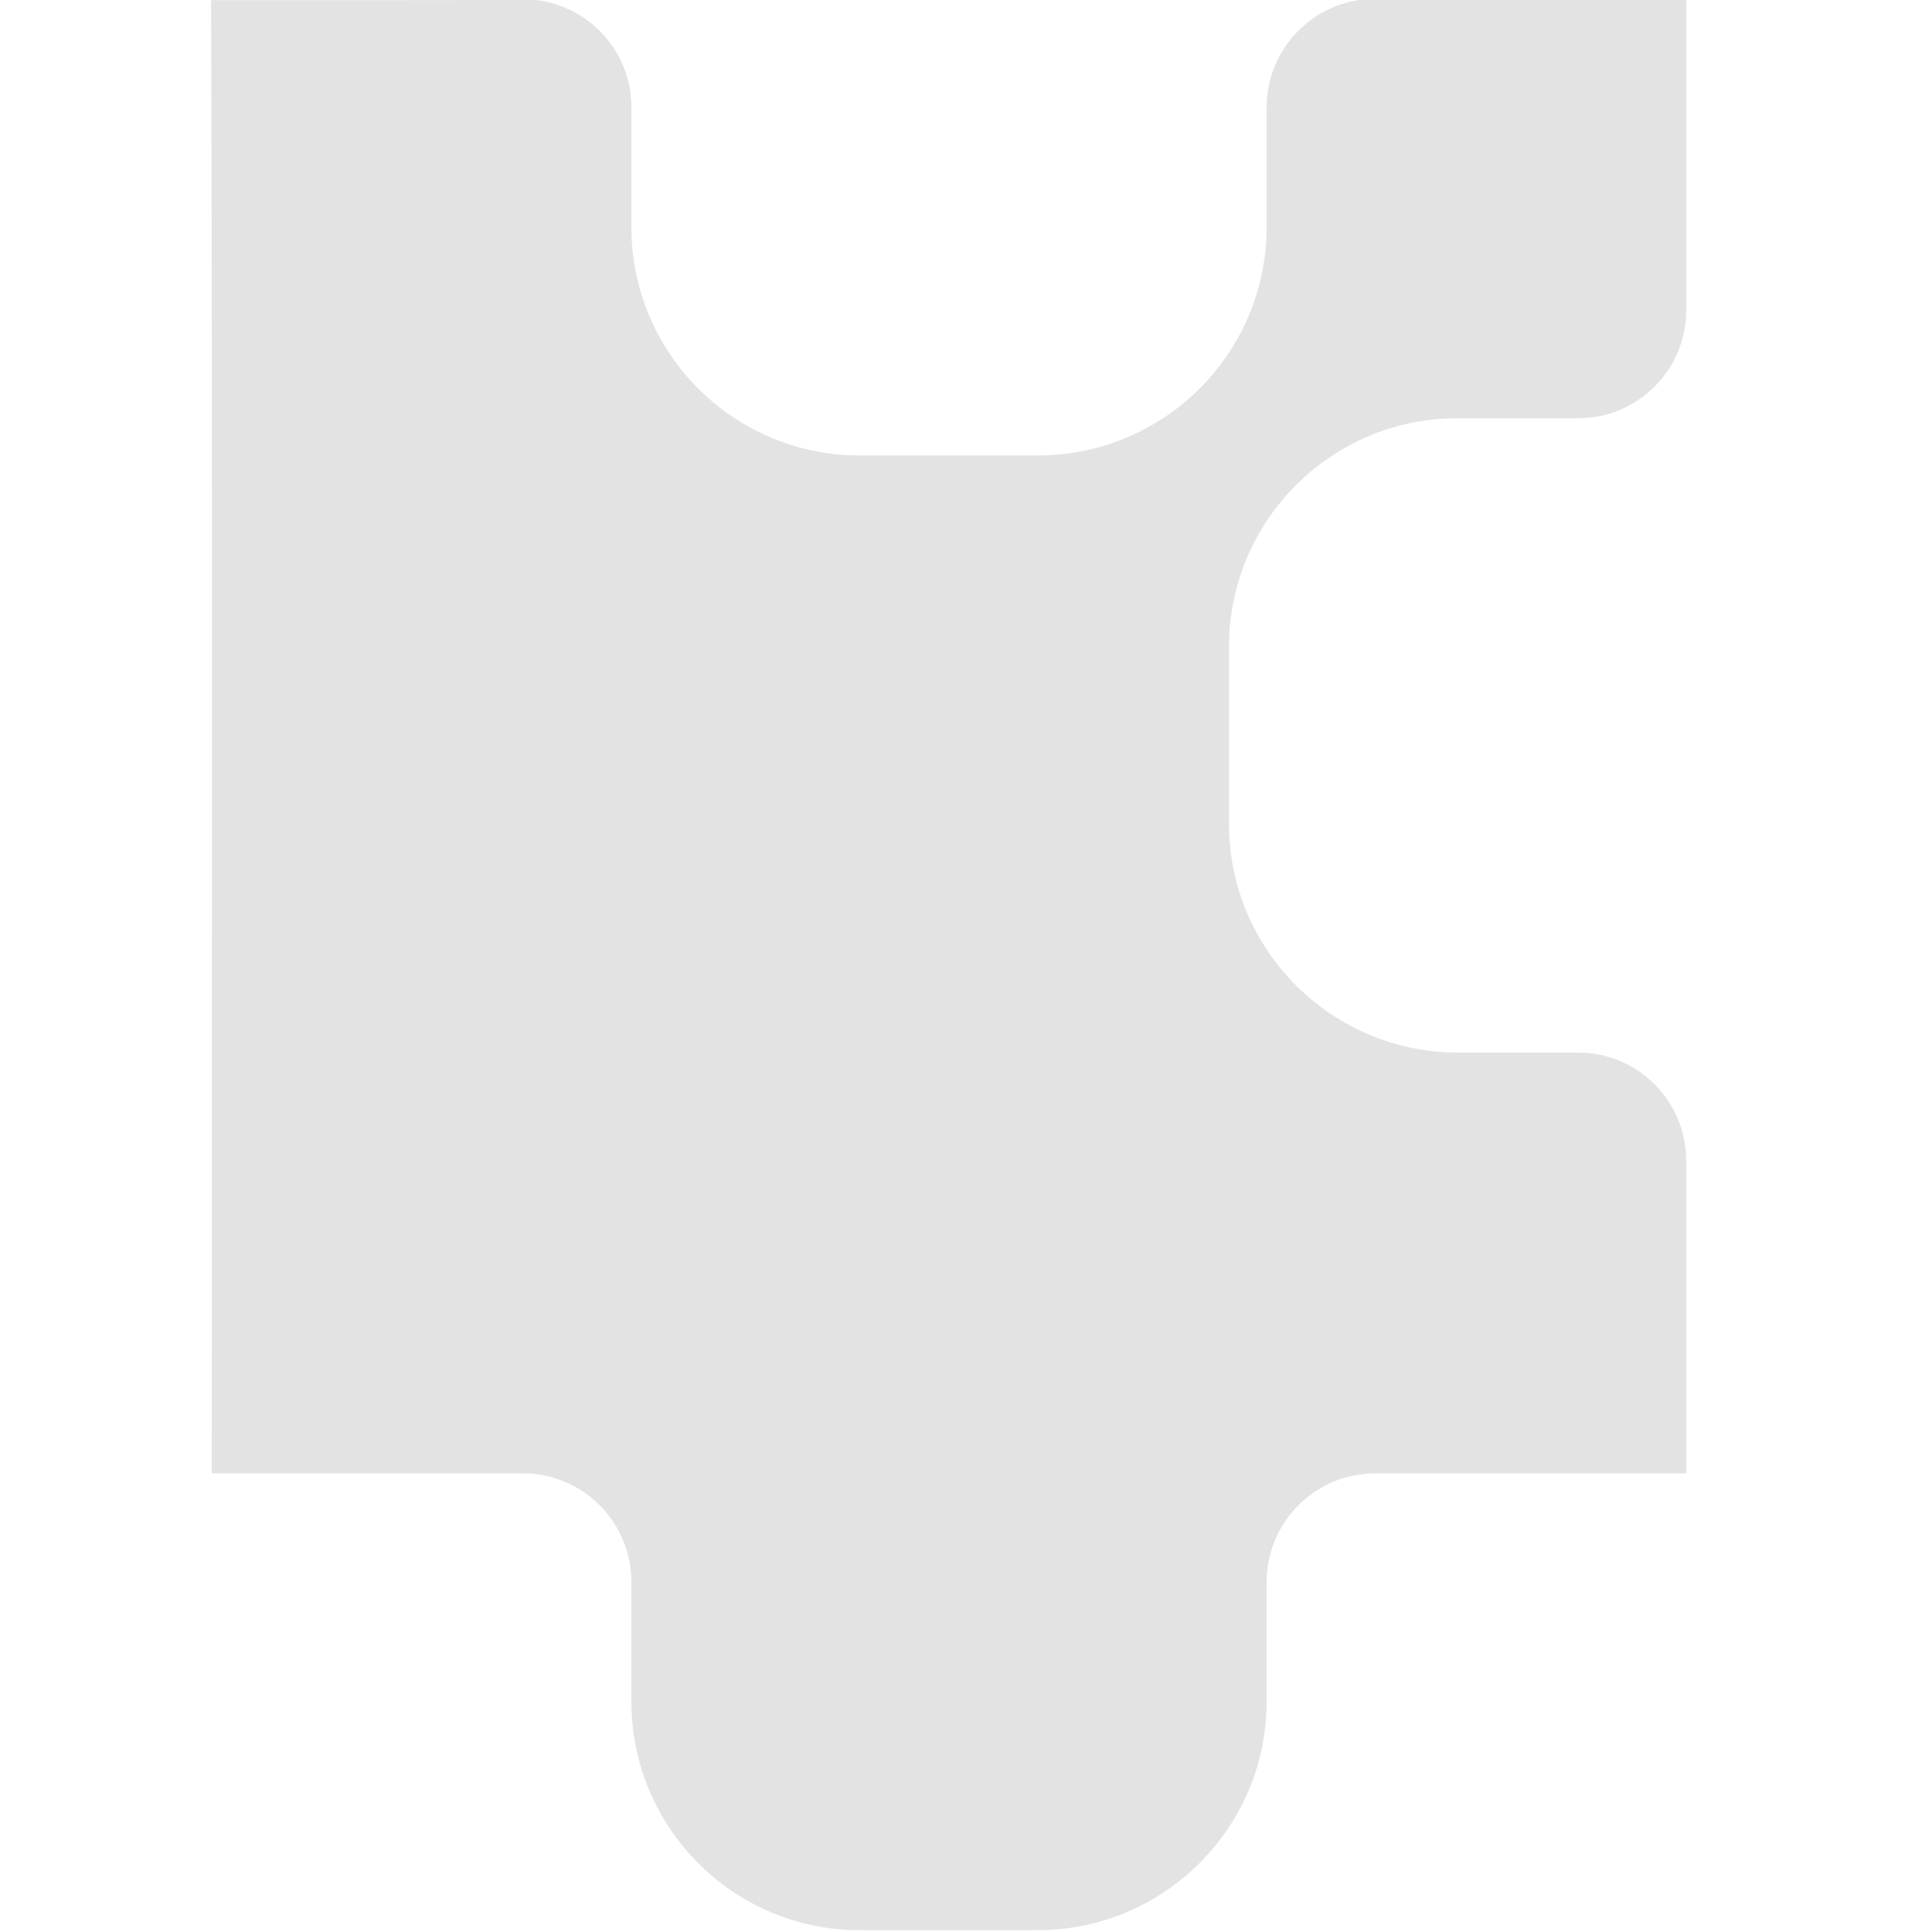
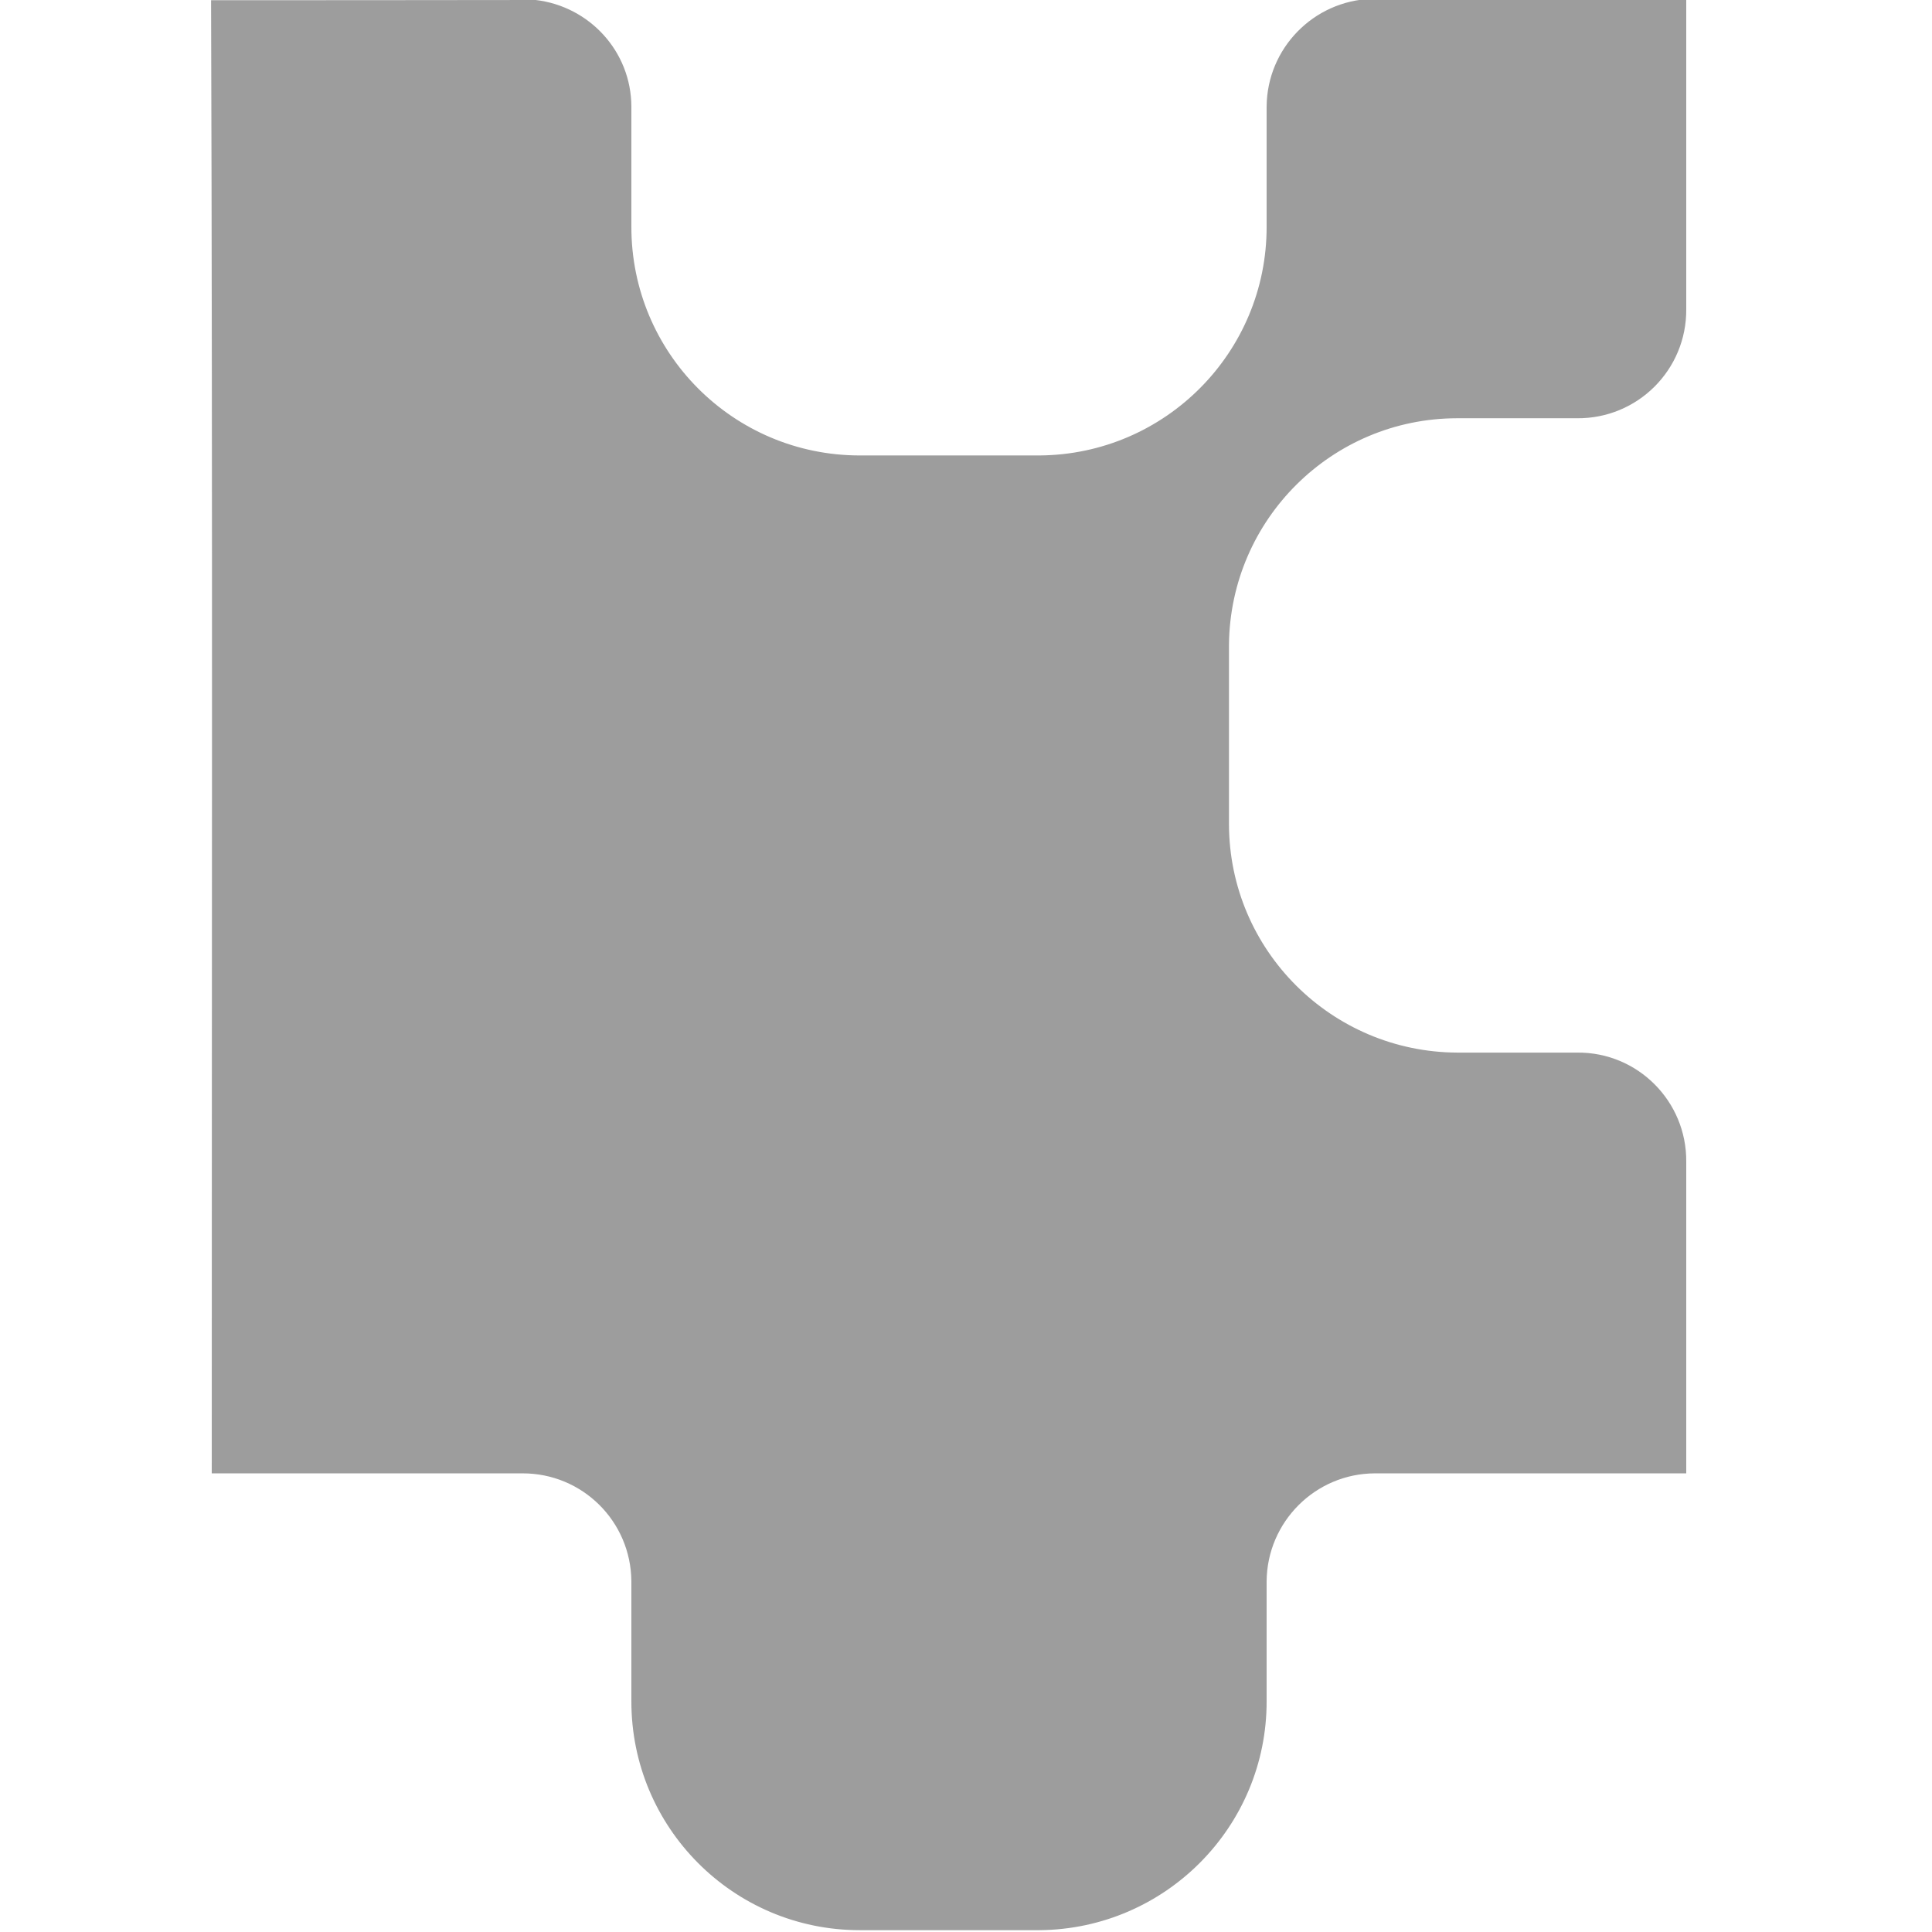
<svg xmlns="http://www.w3.org/2000/svg" width="32" height="32" viewBox="0 0 8.467 8.467" version="1.1" id="svg8">
  <defs id="defs2">
    <style id="style857">.cls-1{fill:#e52120;}.cls-1,.cls-2,.cls-3,.cls-4,.cls-5{stroke:#000;stroke-miterlimit:10;stroke-width:1.2px;}.cls-2{fill:#6dbc88;}.cls-3{fill:#701034;}.cls-4{fill:#51aae0;}.cls-5{fill:none;}</style>
    <style id="style857-2">.cls-1{fill:#e52120;}.cls-1,.cls-2,.cls-3,.cls-4,.cls-5{stroke:#000;stroke-miterlimit:10;stroke-width:1.2px;}.cls-2{fill:#6dbc88;}.cls-3{fill:#701034;}.cls-4{fill:#51aae0;}.cls-5{fill:none;}</style>
  </defs>
  <style type="text/css" id="style815">
	.st0{fill:#00005B;}
	.st1{fill:#9999FF;}
</style>
-   <path style="fill:#e3e3e3;fill-opacity:1;stroke:none;stroke-width:0.315px;stroke-miterlimit:10" d="m 7.39,-0.006 c -0.46,1.7599e-4 -0.922,8.531e-4 -1.38,0.001 C 5.757,0.004 5.553,0.211 5.551,0.467 V 0.993 C 5.552,1.544 5.107,1.992 4.556,1.996 H 3.768 C 3.214,1.996 2.766,1.547 2.767,0.993 V 0.467 C 2.766,0.225 2.583,0.028 2.348,0 1.872,5.5161e-4 1.405,0.001 0.925,0.001 0.932,2.153 0.928,4.305 0.928,6.457 h 1.361 c 0.263,-0.001 0.476,0.21 0.478,0.473 v 0.525 c -0.001,0.554 0.447,1.004 1.001,1.004 h 0.788 C 5.107,8.454 5.552,8.006 5.551,7.455 V 6.93 C 5.553,6.67 5.764,6.458 6.025,6.457 H 7.39 V 5.091 C 7.392,4.826 7.177,4.611 6.913,4.613 H 6.387 C 5.835,4.611 5.387,4.164 5.386,3.612 V 2.824 C 5.392,2.276 5.837,1.834 6.385,1.833 h 0.525 c 0.266,0.003 0.482,-0.212 0.48,-0.478 z" id="path877" />
+   <path style="fill:#9d9d9d;fill-opacity:1;stroke:none;stroke-width:0.315px;stroke-miterlimit:10" d="m 7.39,-0.006 c -0.46,1.7599e-4 -0.922,8.531e-4 -1.38,0.001 C 5.757,0.004 5.553,0.211 5.551,0.467 V 0.993 C 5.552,1.544 5.107,1.992 4.556,1.996 H 3.768 C 3.214,1.996 2.766,1.547 2.767,0.993 V 0.467 C 2.766,0.225 2.583,0.028 2.348,0 1.872,5.5161e-4 1.405,0.001 0.925,0.001 0.932,2.153 0.928,4.305 0.928,6.457 h 1.361 c 0.263,-0.001 0.476,0.21 0.478,0.473 v 0.525 c -0.001,0.554 0.447,1.004 1.001,1.004 h 0.788 C 5.107,8.454 5.552,8.006 5.551,7.455 V 6.93 C 5.553,6.67 5.764,6.458 6.025,6.457 H 7.39 V 5.091 C 7.392,4.826 7.177,4.611 6.913,4.613 H 6.387 C 5.835,4.611 5.387,4.164 5.386,3.612 V 2.824 C 5.392,2.276 5.837,1.834 6.385,1.833 h 0.525 c 0.266,0.003 0.482,-0.212 0.48,-0.478 z" id="path877" />
  <style type="text/css" id="style815-2">
	.st0{fill:#00005B;}
	.st1{fill:#9999FF;}
</style>
</svg>
